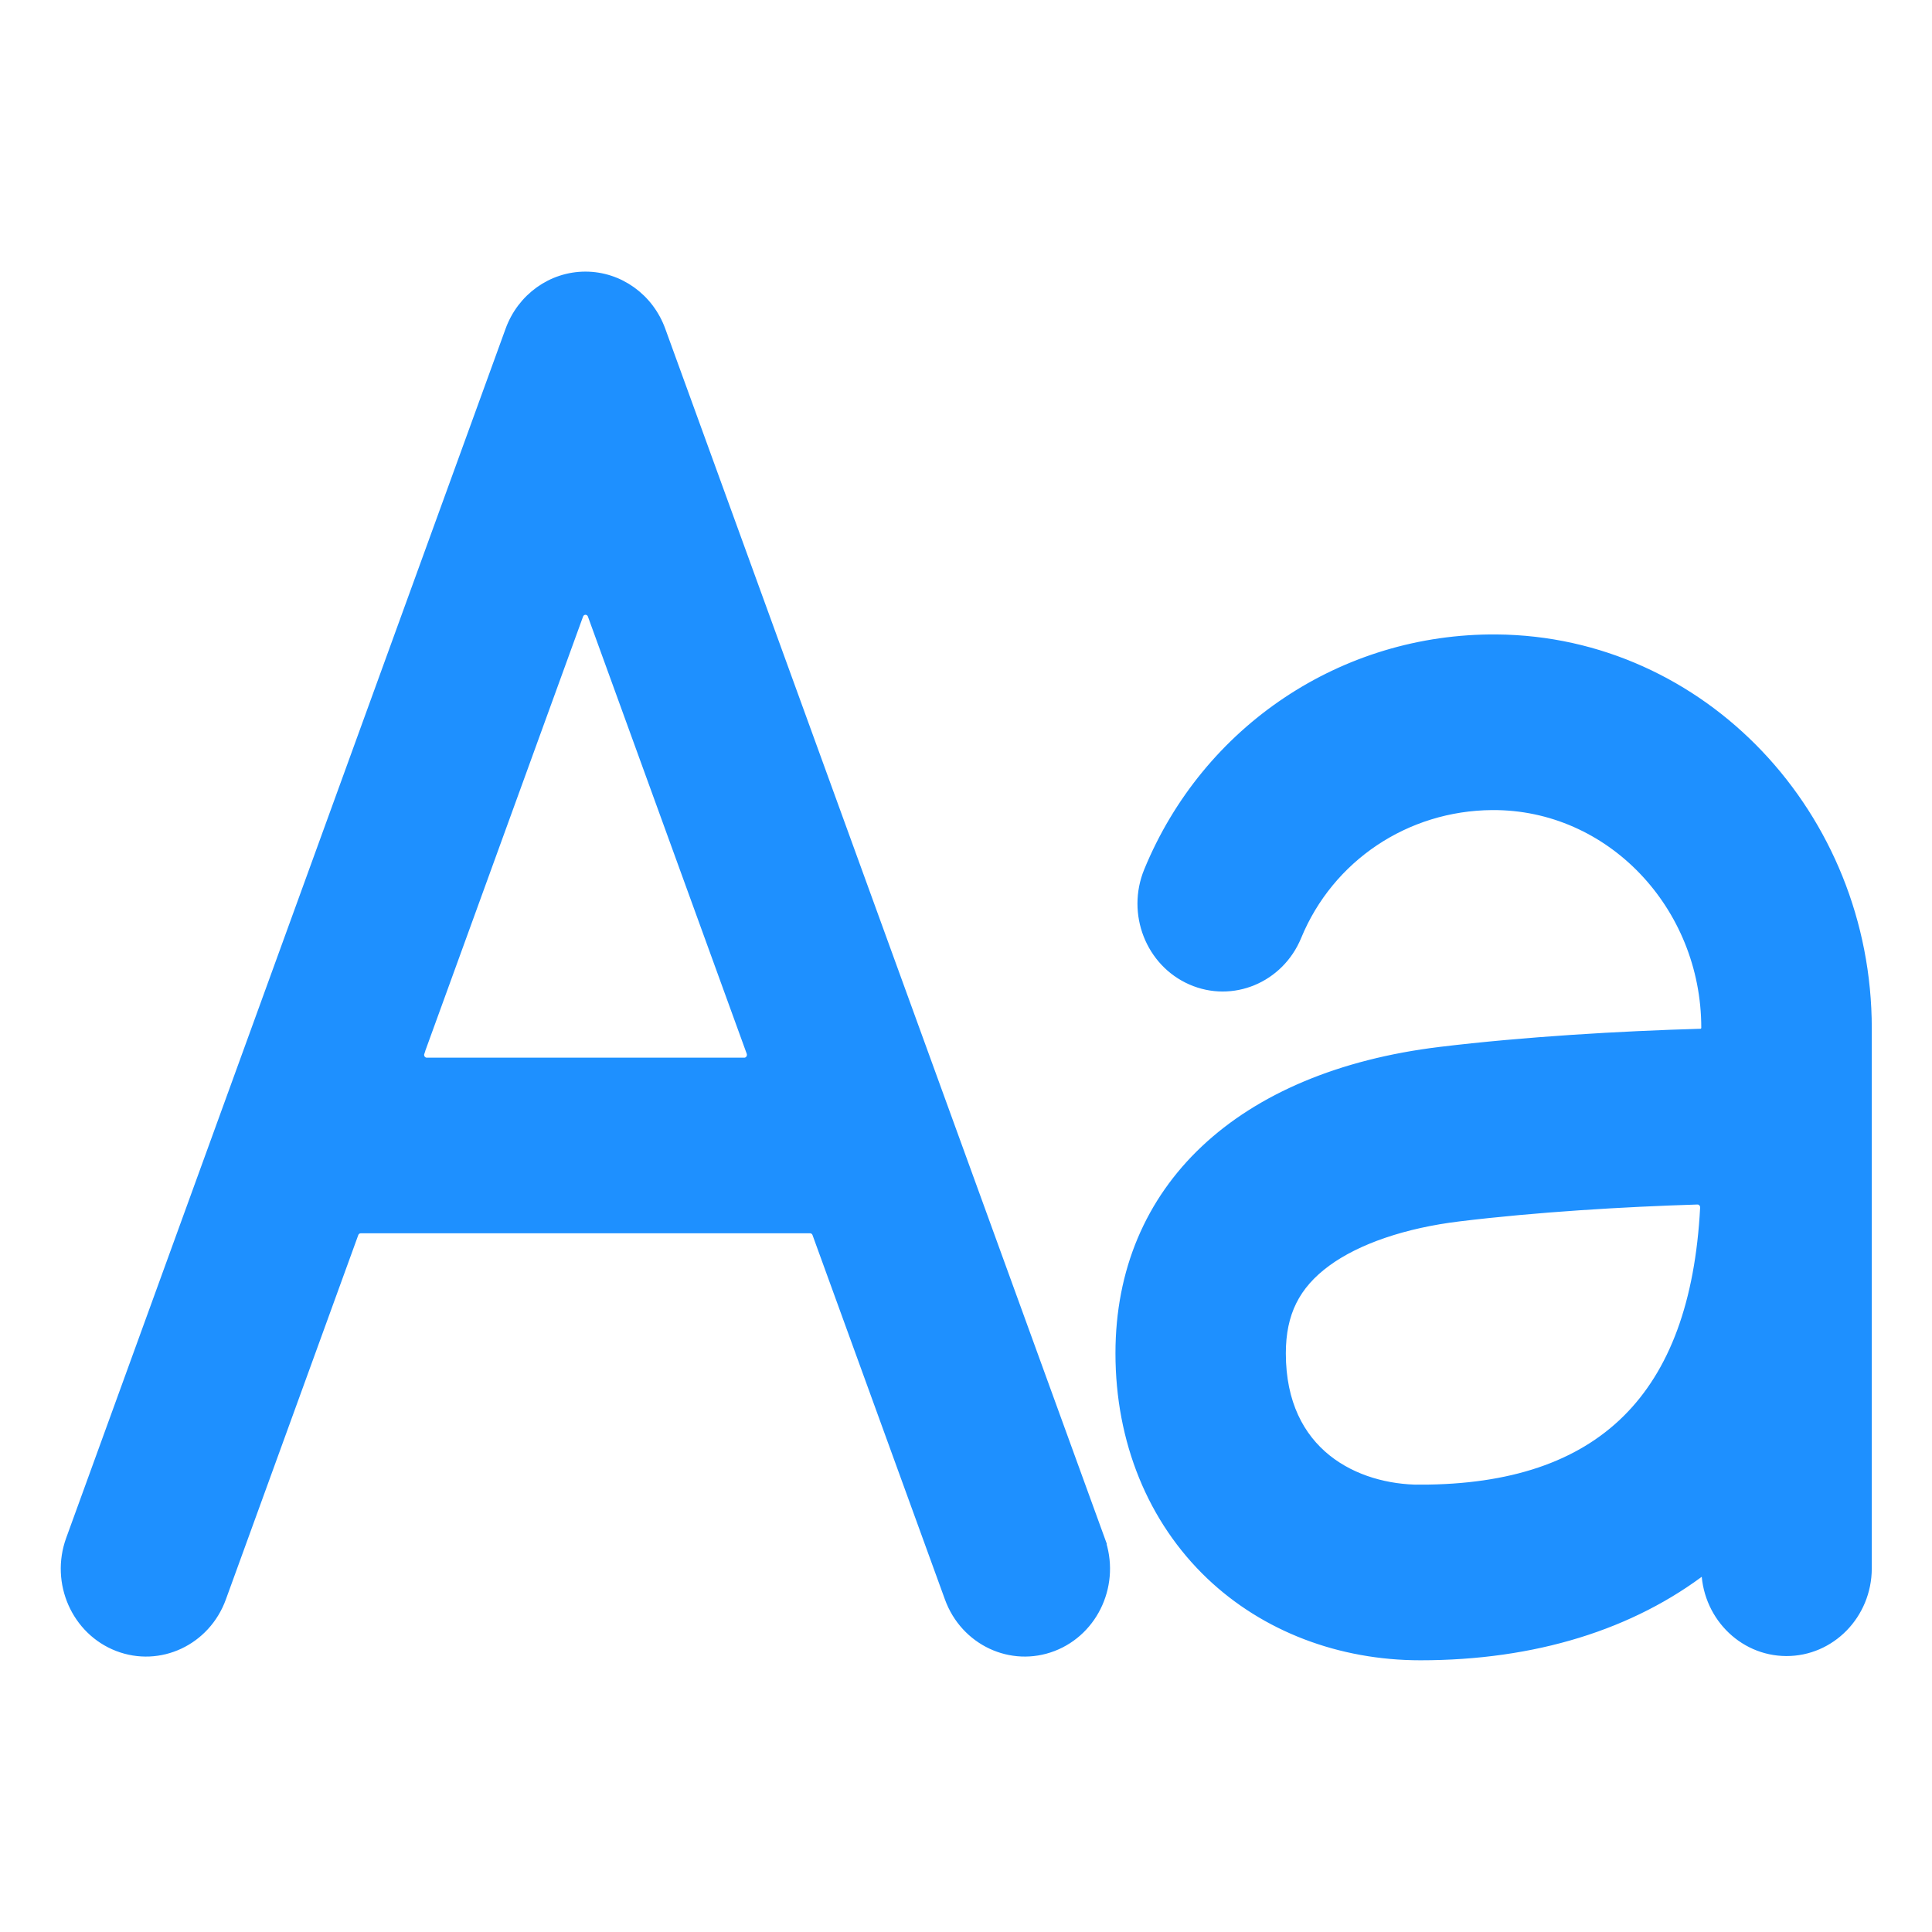
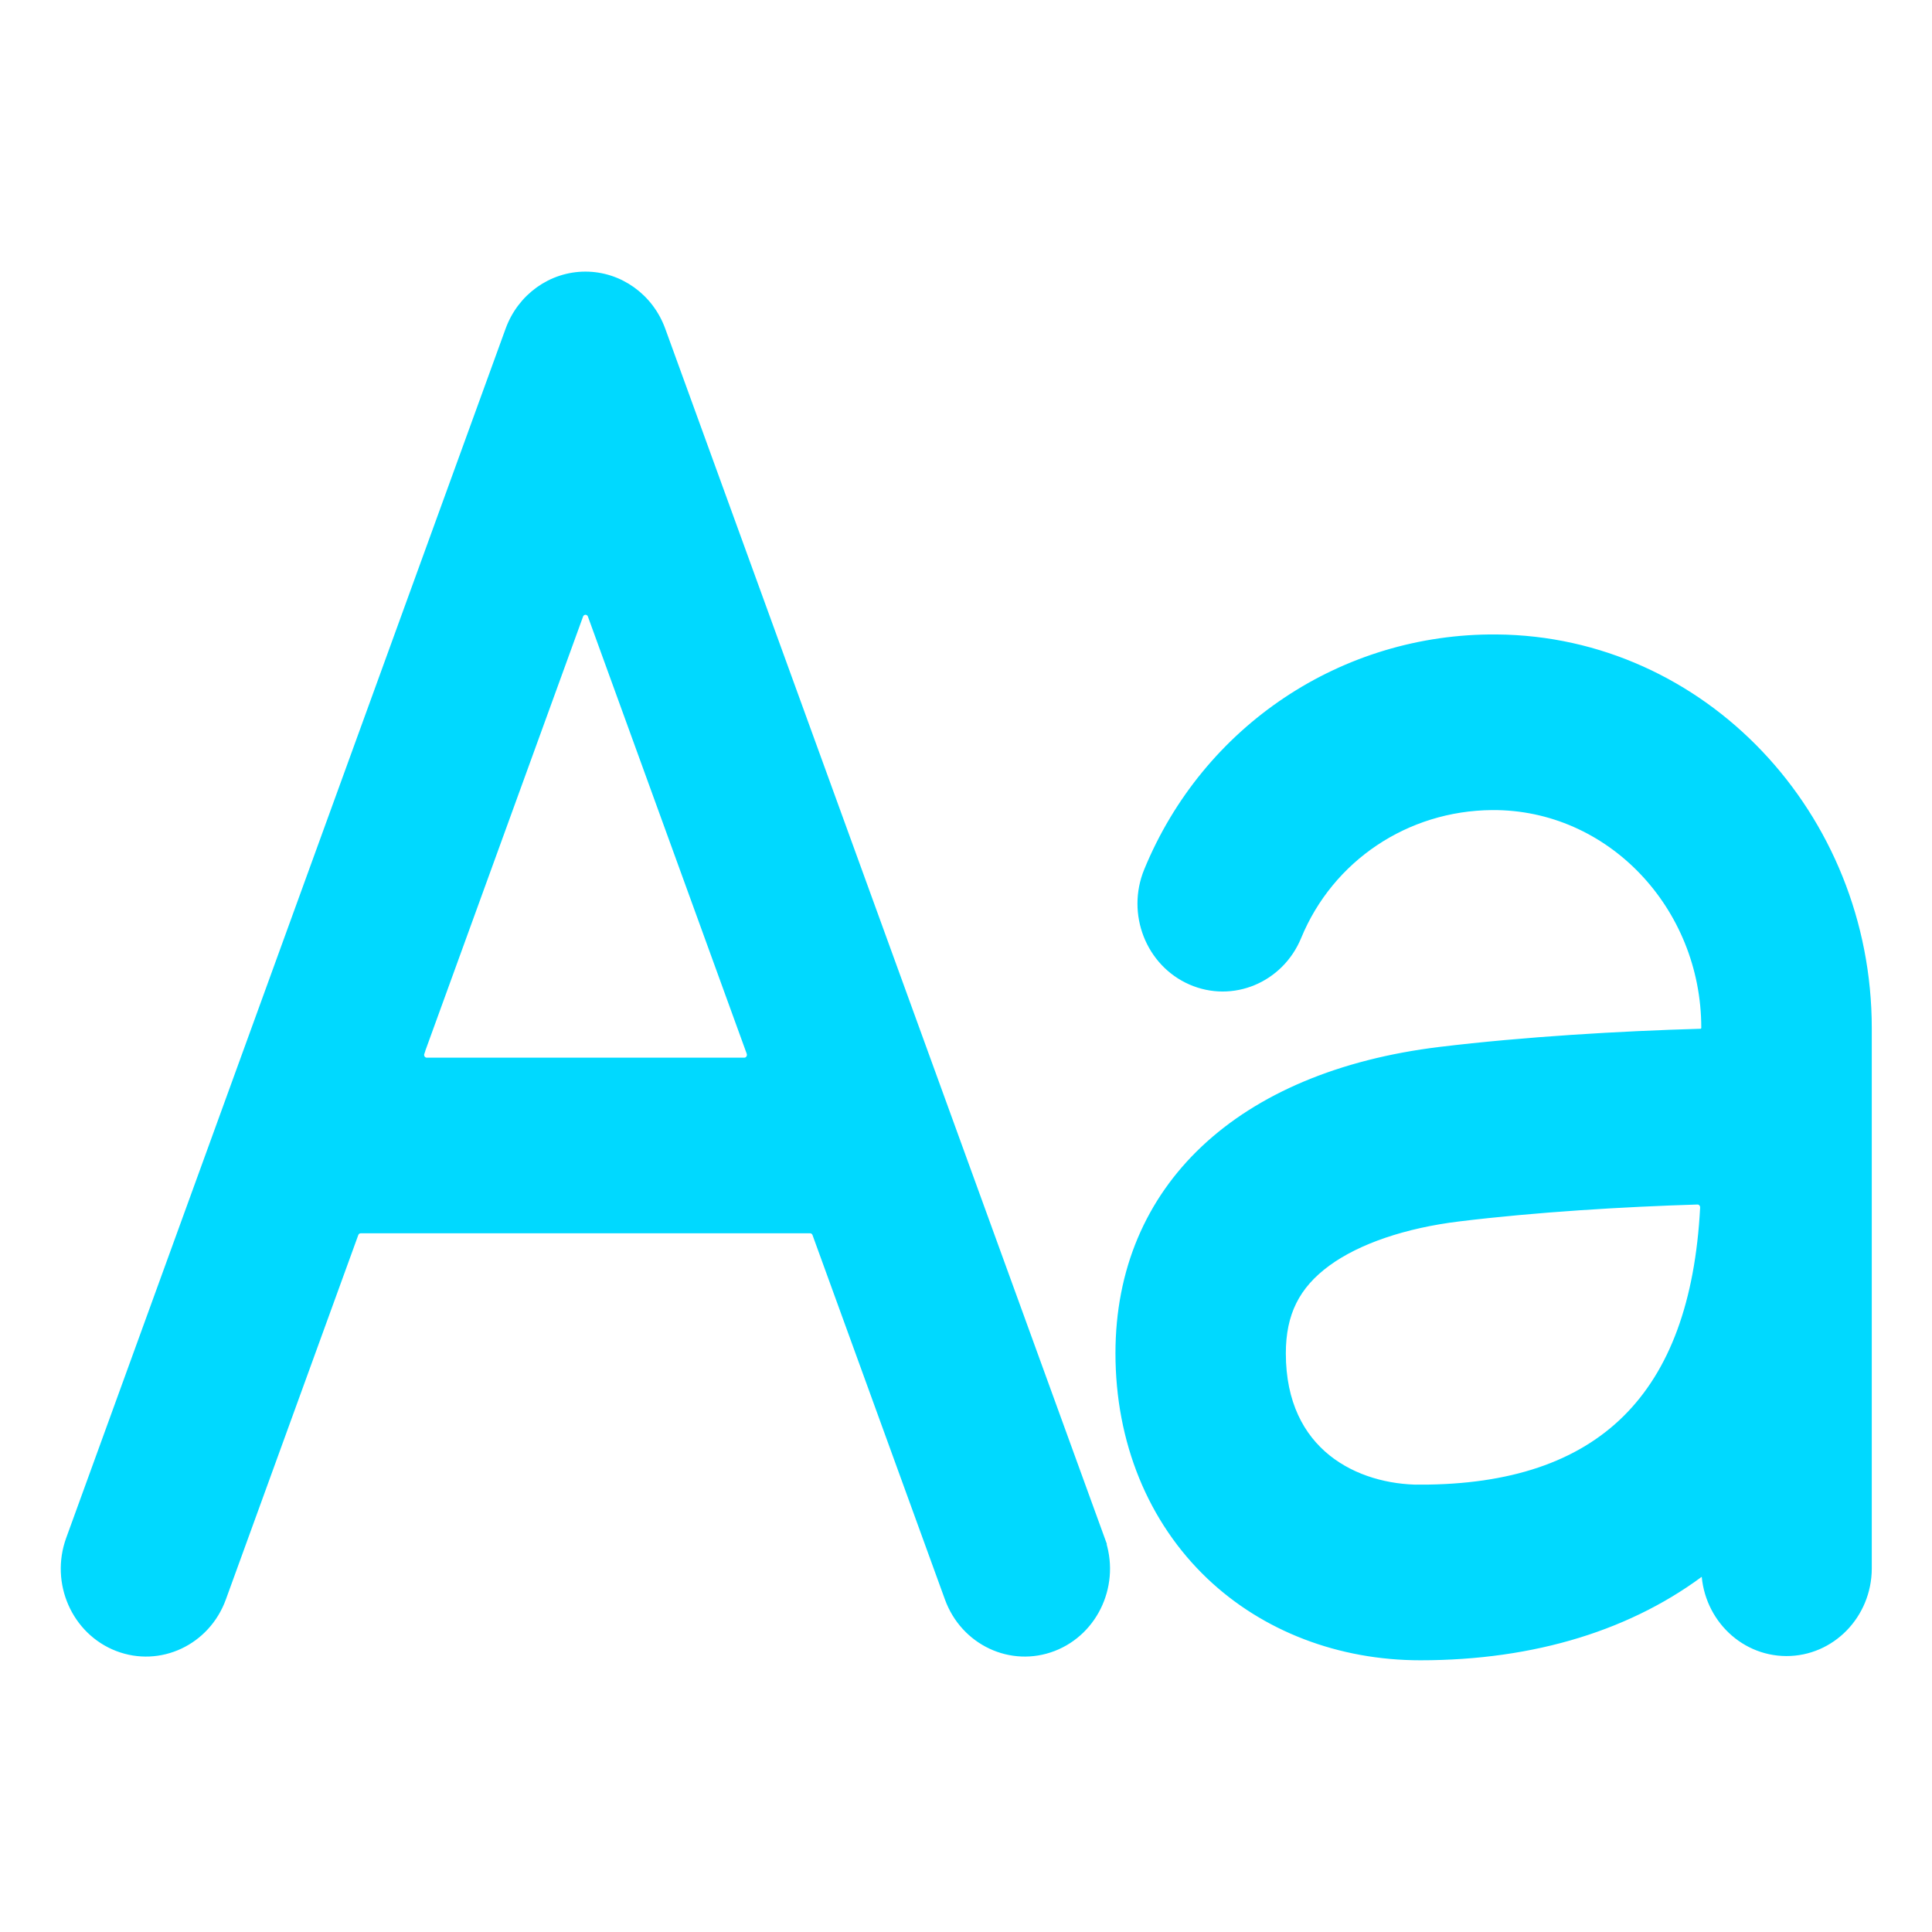
<svg xmlns="http://www.w3.org/2000/svg" height="32" viewBox="0 0 32 32" width="32">
-   <path d="m18.224 25.5-7.278-20.029a1.334 1.377 0 0 0 -2.499 0l-7.278 20.029a1.334 1.377 0 0 0 2.499.966l2.193-6.035a.121.125 0 0 1 .113-.081h7.444a.121.125 0 0 1 .113.081l2.193 6.035a1.334 1.377 0 0 0 2.499-.966zm-11.27-8.074 2.63-7.239a.121.125 0 0 1 .227 0l2.63 7.24a.121.125 0 0 1 -.113.169h-5.26a.121.125 0 0 1 -.113-.169zm17.831-6.84c-2.53-.019-4.796 1.494-5.761 3.843a1.334 1.377 0 0 0 2.456 1.077c.539-1.308 1.805-2.156 3.234-2.166 1.96-.014 3.542 1.659 3.542 3.683a.091.094 0 0 1 -.088.094c-1.329.038-2.906.13-4.313.3-3.32.403-5.302 2.271-5.302 4.998 0 1.451.531 2.754 1.496 3.673.905.861 2.143 1.334 3.477 1.334 1.88 0 3.499-.501 4.727-1.453h.004a1.334 1.377 0 1 0 2.668.012v-8.95c0-3.516-2.729-6.419-6.139-6.445zm-1.26 14.083c-1.063 0-2.305-.59-2.305-2.253 0-.668.232-1.135.754-1.517.508-.371 1.286-.636 2.192-.746 1.281-.156 2.718-.242 3.95-.28a.121.125 0 0 1 .121.131c-.164 3.137-1.713 4.664-4.713 4.664z" fill="#1e90ff" stroke="#1e90ff" stroke-width=".155" />
+   <path d="m18.224 25.5-7.278-20.029a1.334 1.377 0 0 0 -2.499 0l-7.278 20.029a1.334 1.377 0 0 0 2.499.966l2.193-6.035a.121.125 0 0 1 .113-.081h7.444a.121.125 0 0 1 .113.081l2.193 6.035a1.334 1.377 0 0 0 2.499-.966zm-11.27-8.074 2.63-7.239a.121.125 0 0 1 .227 0l2.63 7.24a.121.125 0 0 1 -.113.169h-5.26a.121.125 0 0 1 -.113-.169zm17.831-6.84c-2.53-.019-4.796 1.494-5.761 3.843a1.334 1.377 0 0 0 2.456 1.077c.539-1.308 1.805-2.156 3.234-2.166 1.96-.014 3.542 1.659 3.542 3.683a.091.094 0 0 1 -.088.094c-1.329.038-2.906.13-4.313.3-3.32.403-5.302 2.271-5.302 4.998 0 1.451.531 2.754 1.496 3.673.905.861 2.143 1.334 3.477 1.334 1.88 0 3.499-.501 4.727-1.453h.004a1.334 1.377 0 1 0 2.668.012v-8.95c0-3.516-2.729-6.419-6.139-6.445zm-1.26 14.083c-1.063 0-2.305-.59-2.305-2.253 0-.668.232-1.135.754-1.517.508-.371 1.286-.636 2.192-.746 1.281-.156 2.718-.242 3.95-.28a.121.125 0 0 1 .121.131c-.164 3.137-1.713 4.664-4.713 4.664z" fill="#00d9ff" stroke="#00d9ff" stroke-width=".155" />
</svg>
